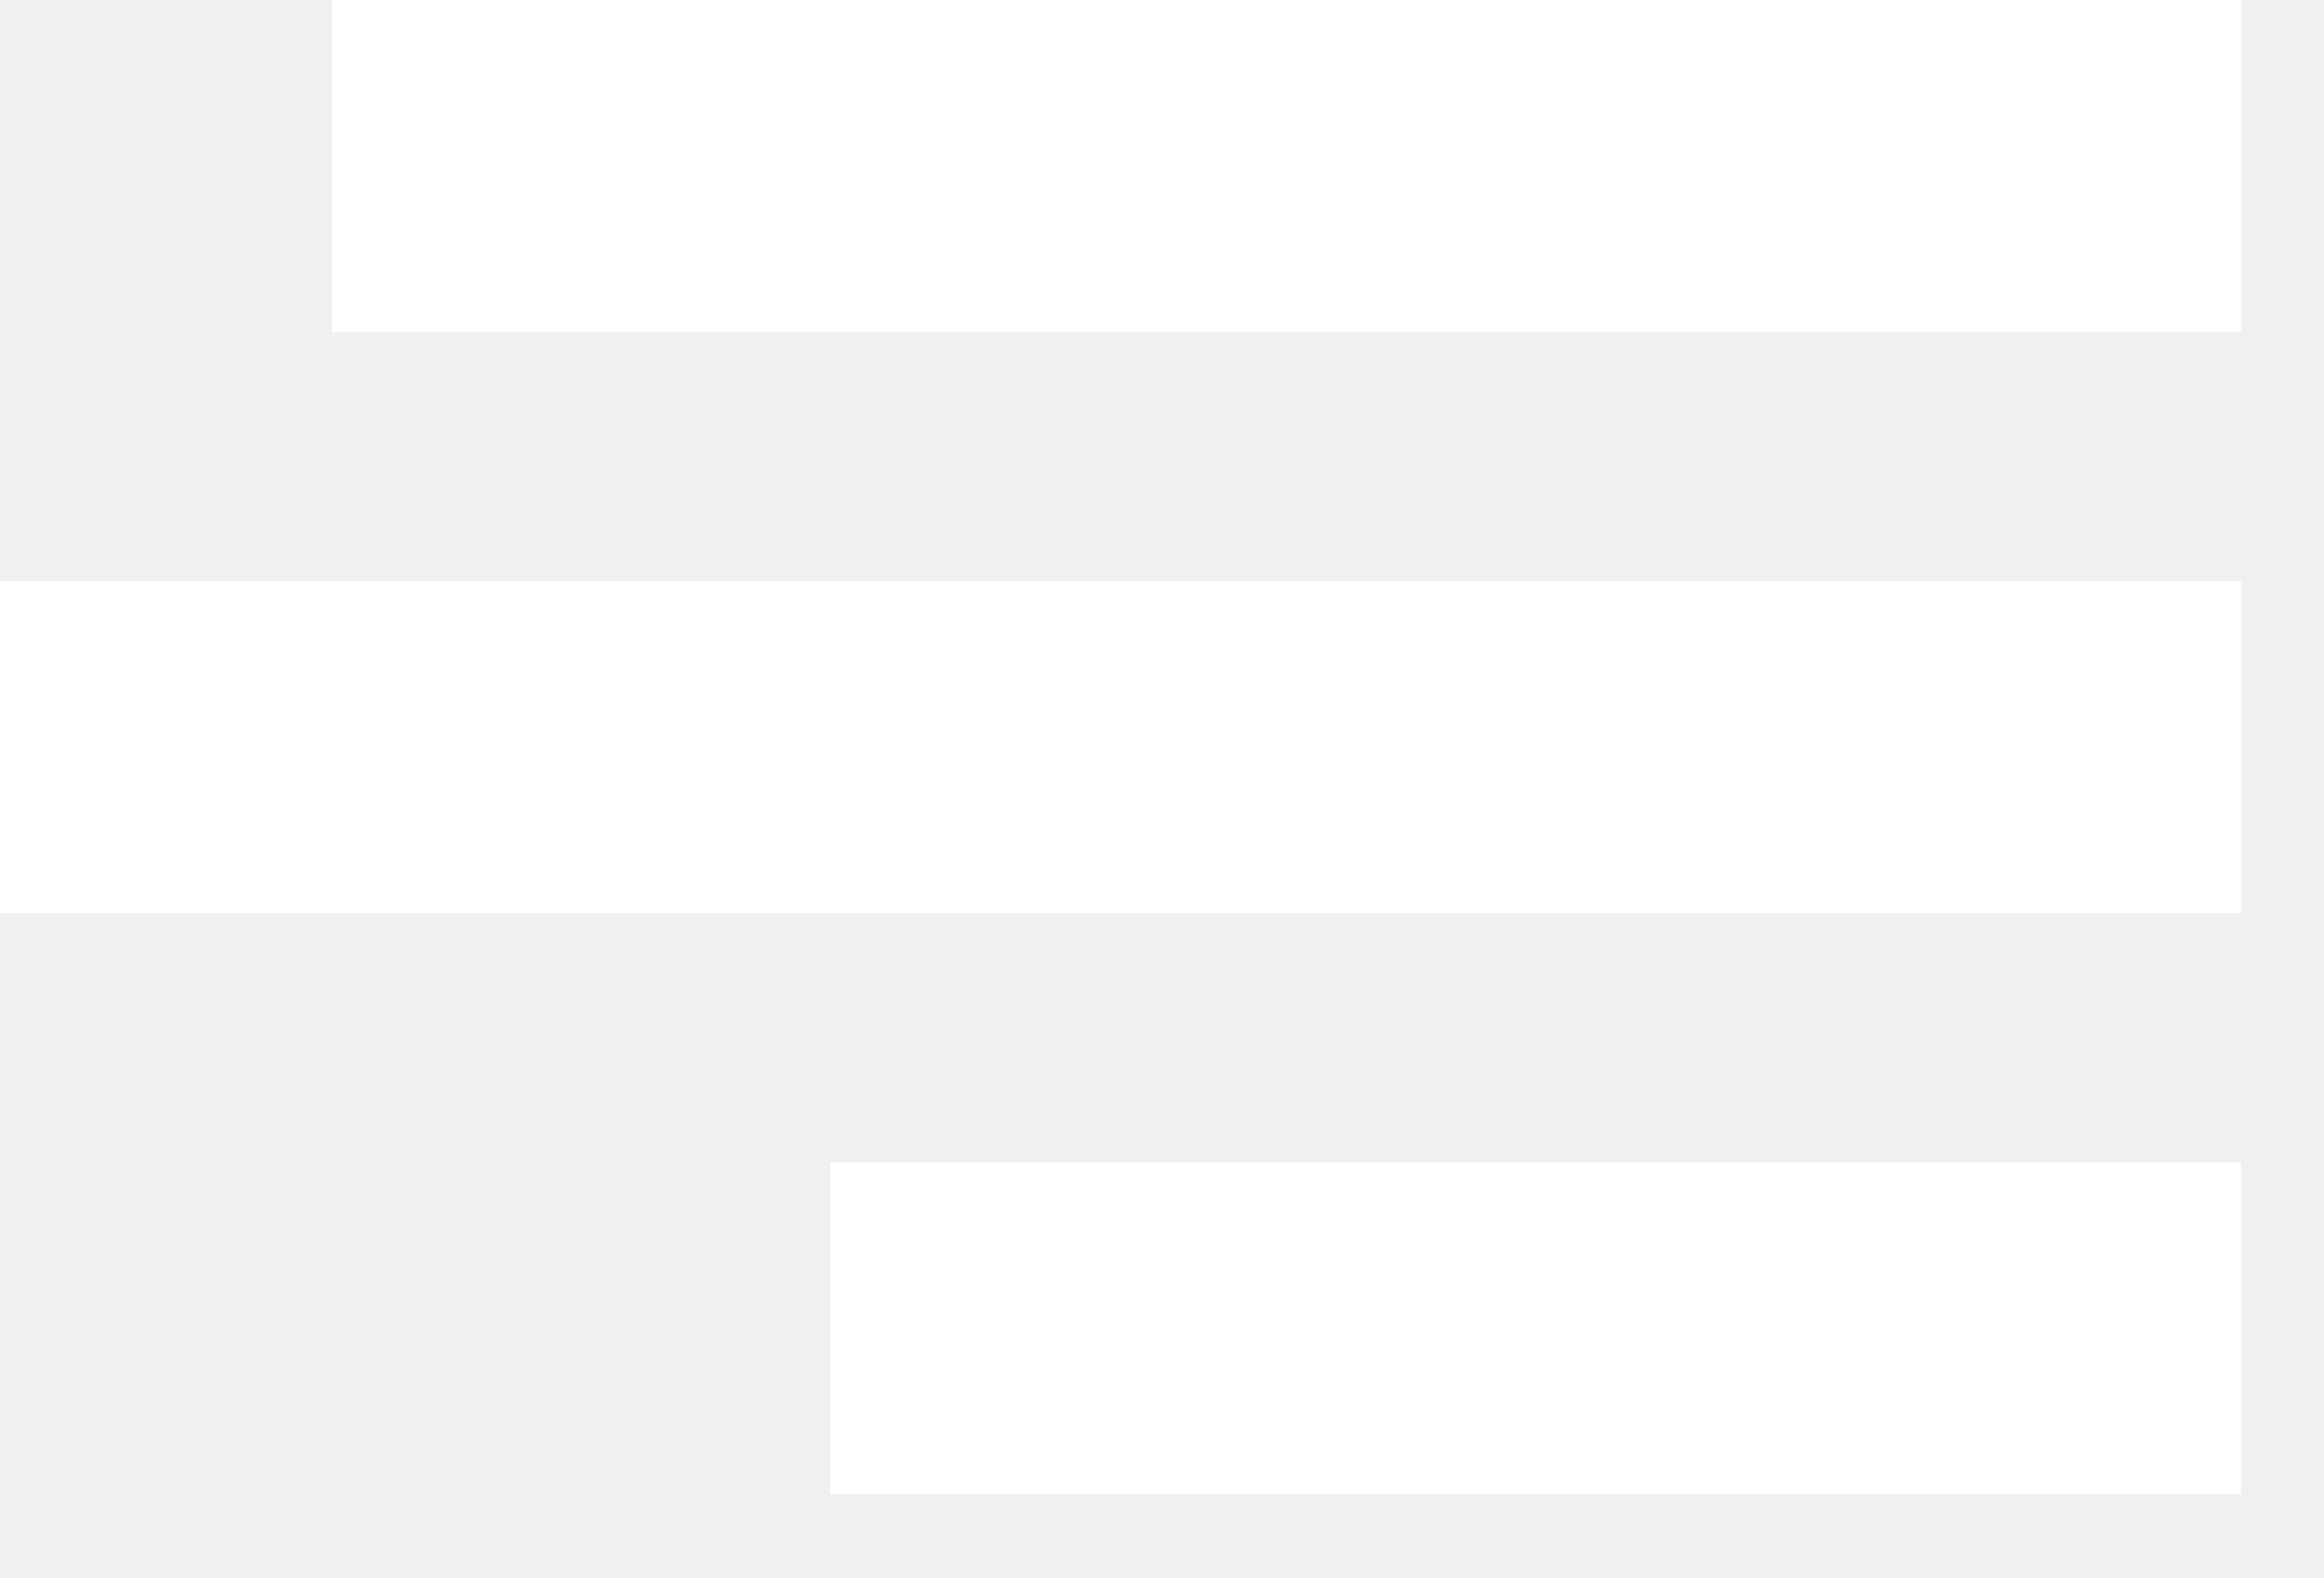
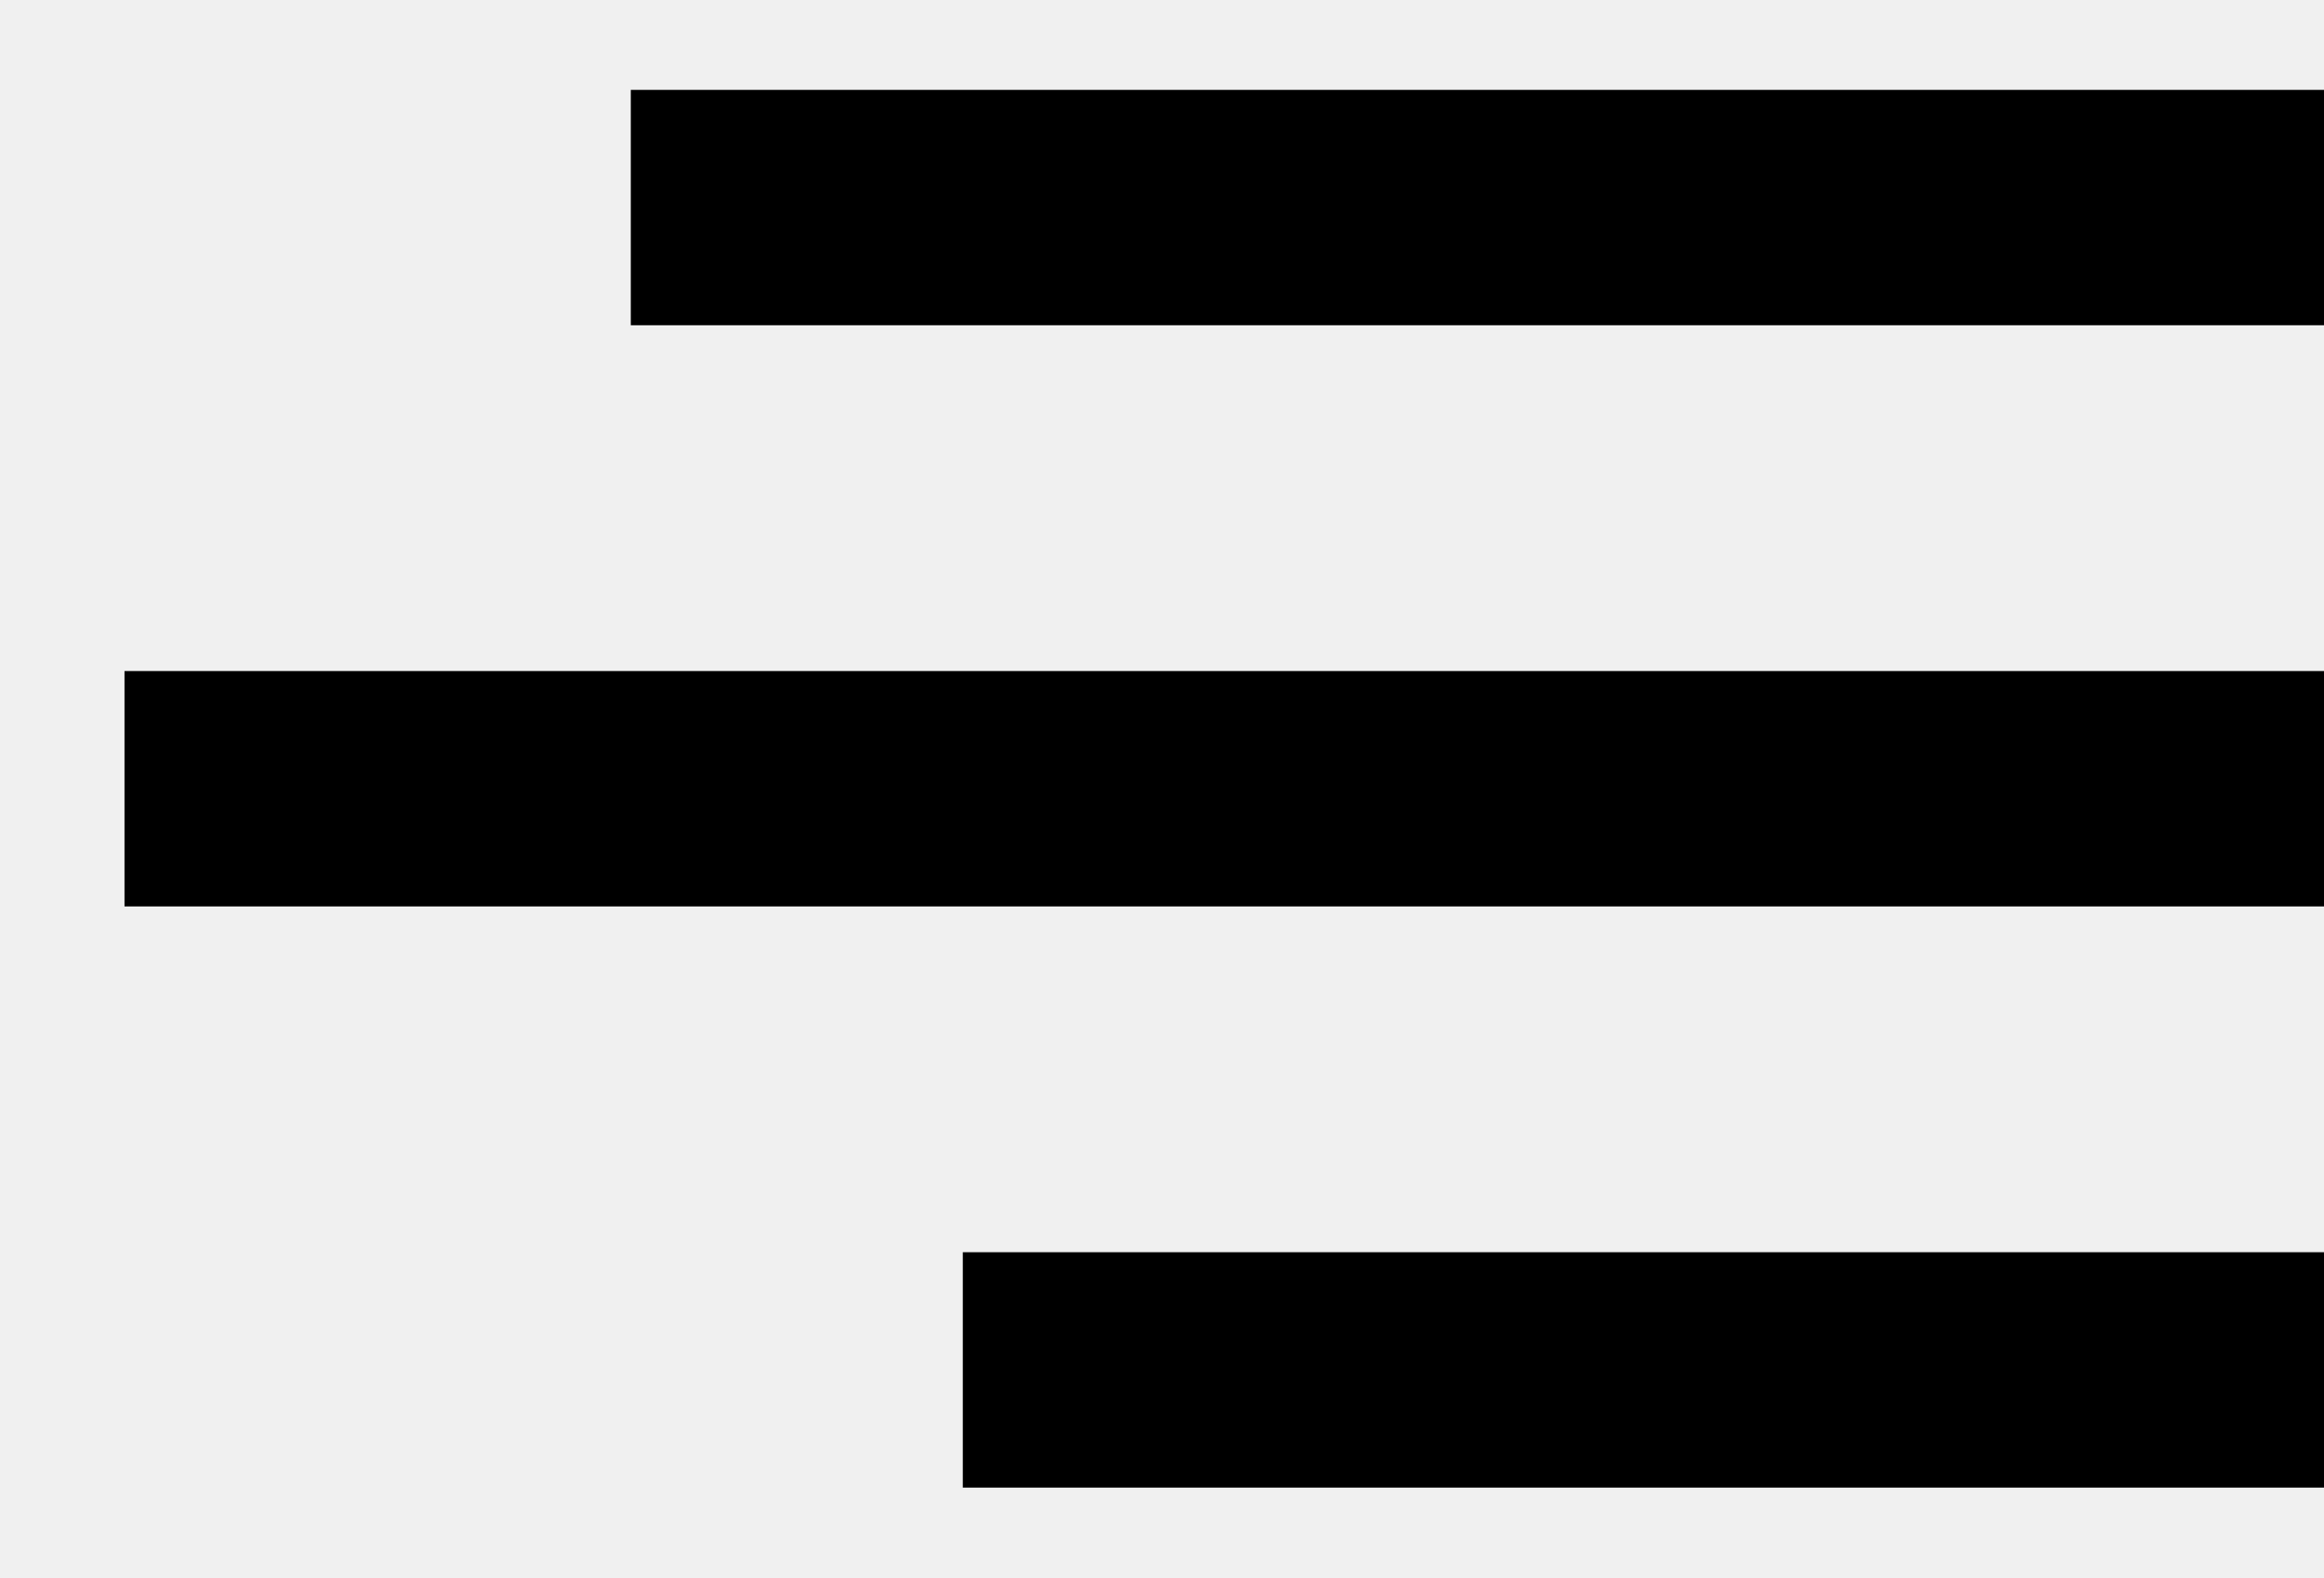
- <svg xmlns="http://www.w3.org/2000/svg" width="28px" height="19px">
-   <path fill-rule="evenodd" stroke="rgb(255, 255, 255)" stroke-width="2px" stroke-linecap="butt" stroke-linejoin="miter" fill="rgb(255, 255, 255)" d="M11.000,17.000 L11.000,15.000 L26.000,15.000 L26.000,17.000 L11.000,17.000 ZM1.000,8.000 L26.000,8.000 L26.000,10.000 L1.000,10.000 L1.000,8.000 ZM5.000,1.000 L26.000,1.000 L26.000,3.000 L5.000,3.000 L5.000,1.000 Z" />
+ <svg xmlns="http://www.w3.org/2000/svg" version="1.1" id="Слой_1" x="0px" y="0px" viewBox="0 0 28 19" style="enable-background:new 0 0 28 19;" xml:space="preserve">
+   <style type="text/css">
+ 	.st0{fill:#FFFFFF;stroke:#000000;stroke-width:2.835;}
+ </style>
+   <line class="st0" x1="28" y1="2.5" x2="7.6" y2="2.5" />
+   <line class="st0" x1="28" y1="9.5" x2="1.5" y2="9.5" />
+   <line class="st0" x1="28" y1="16.5" x2="11.6" y2="16.5" />
</svg>
